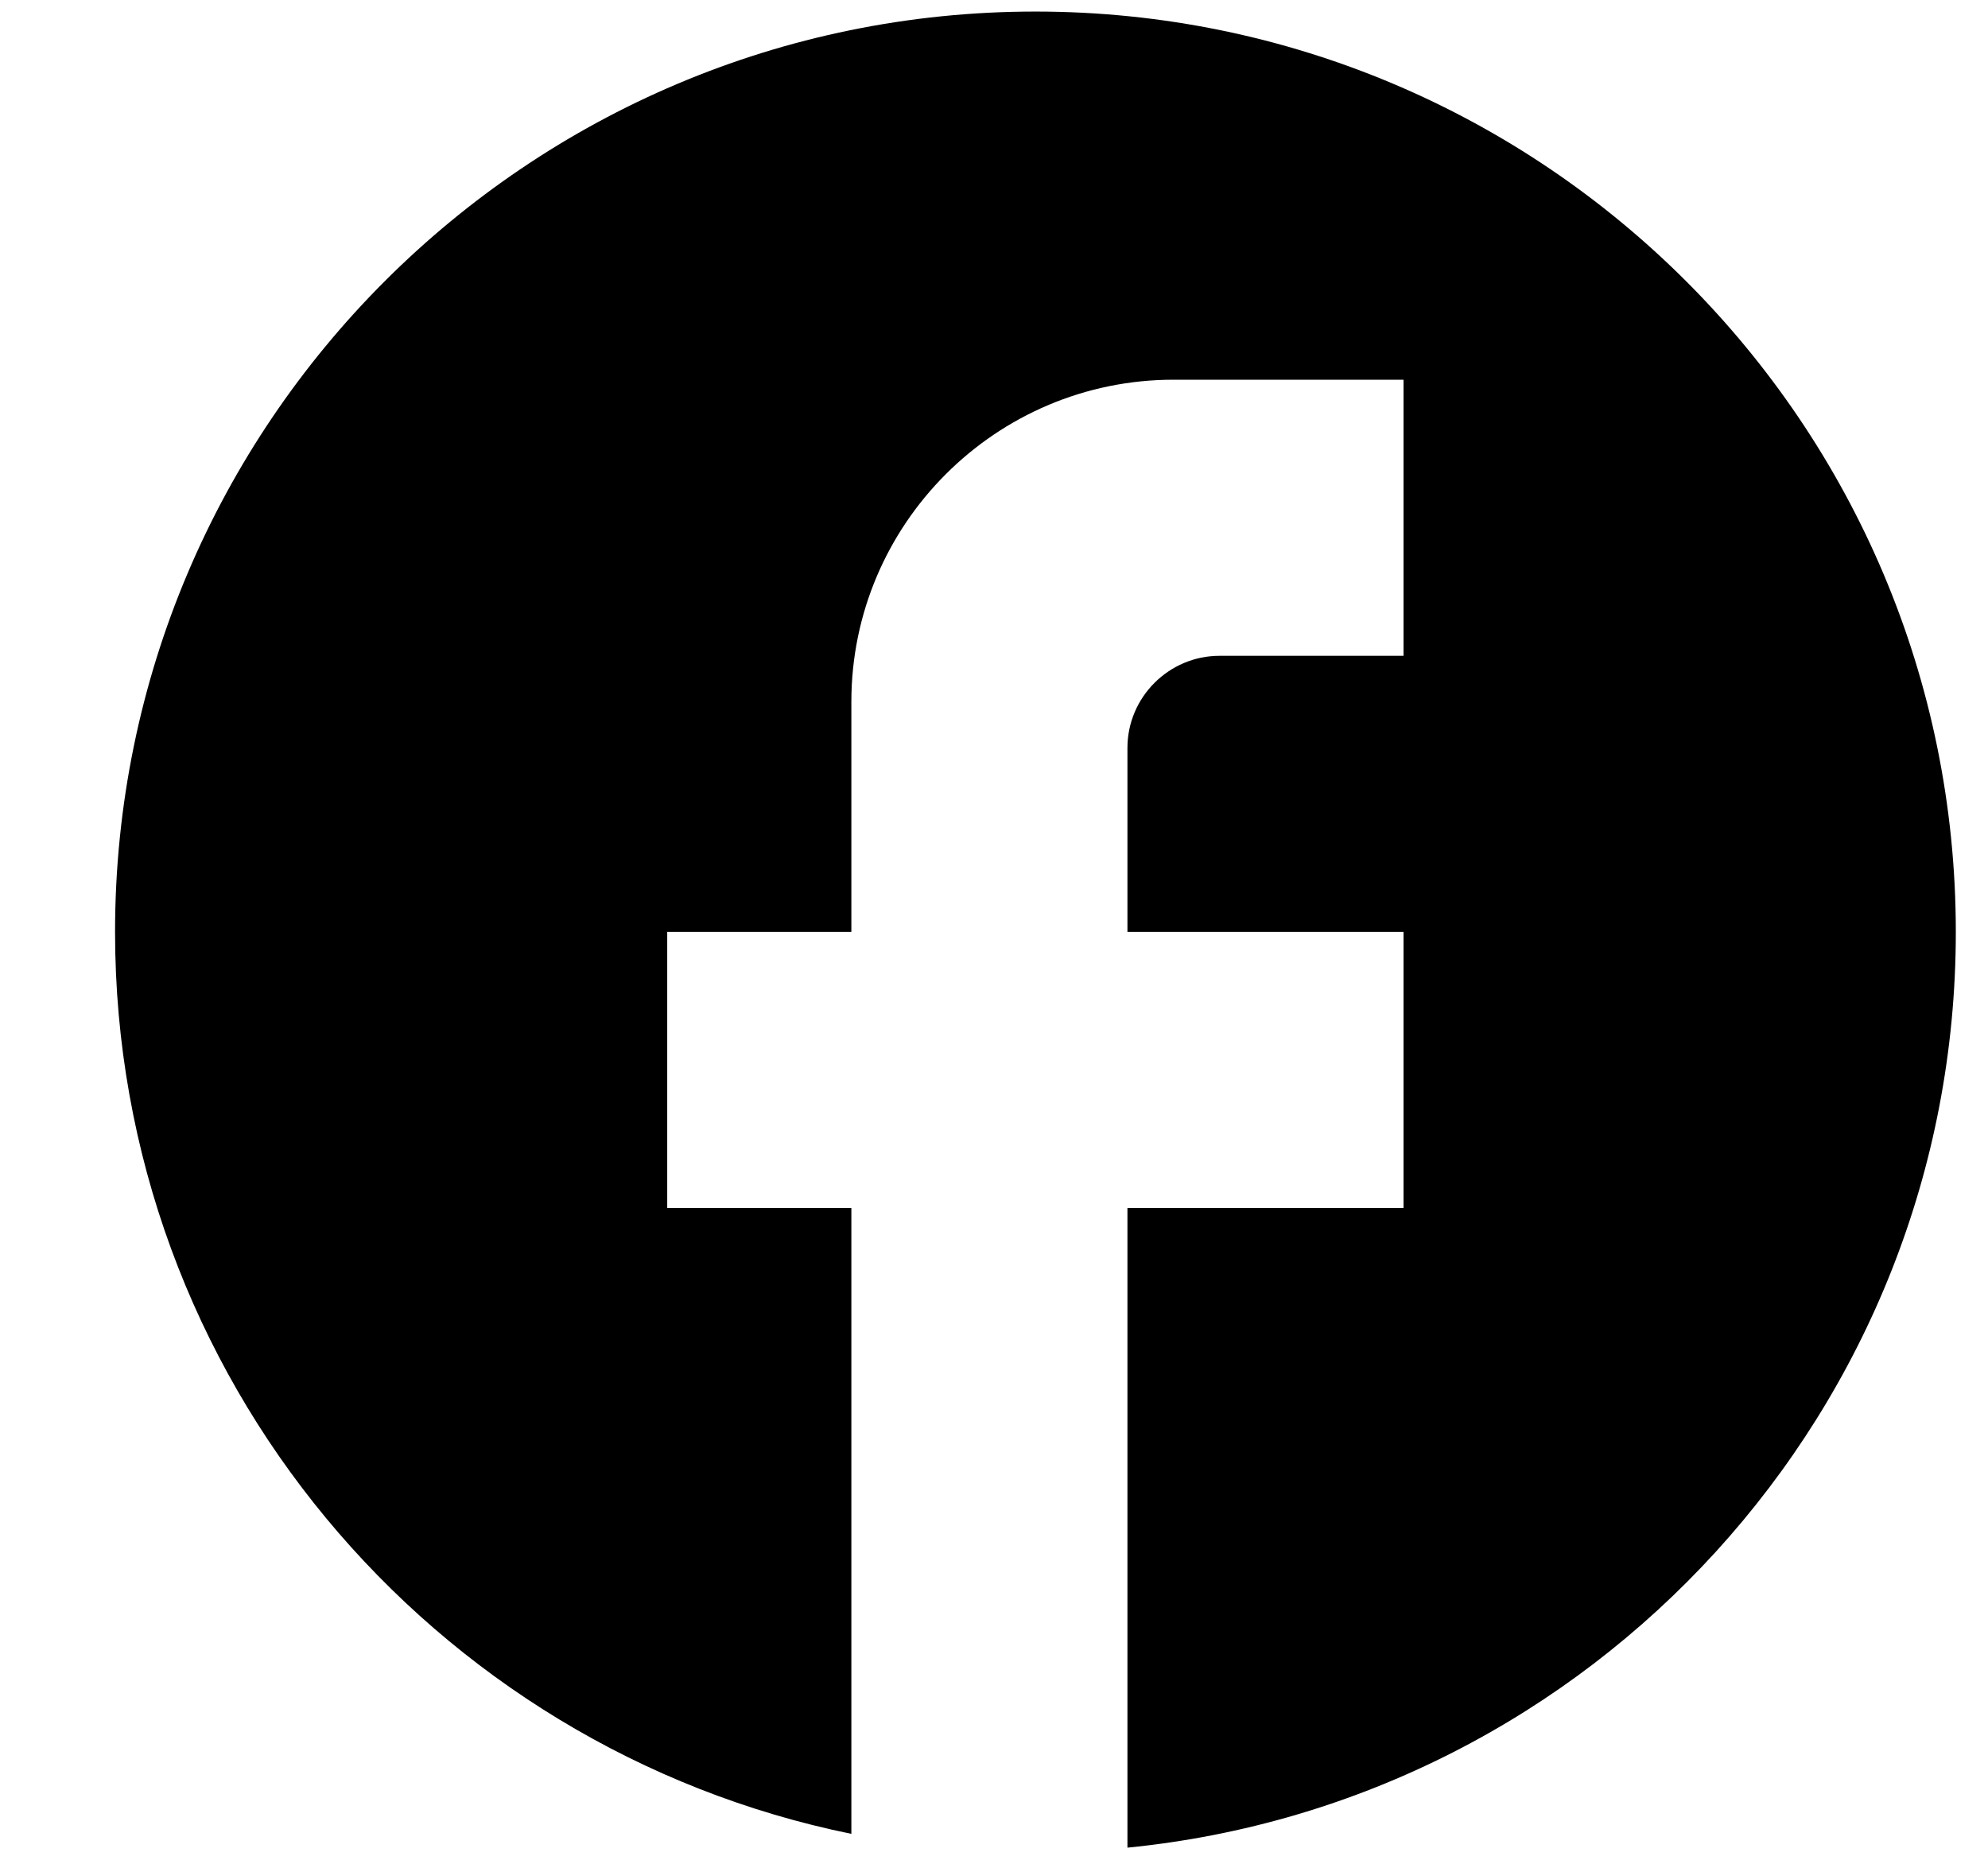
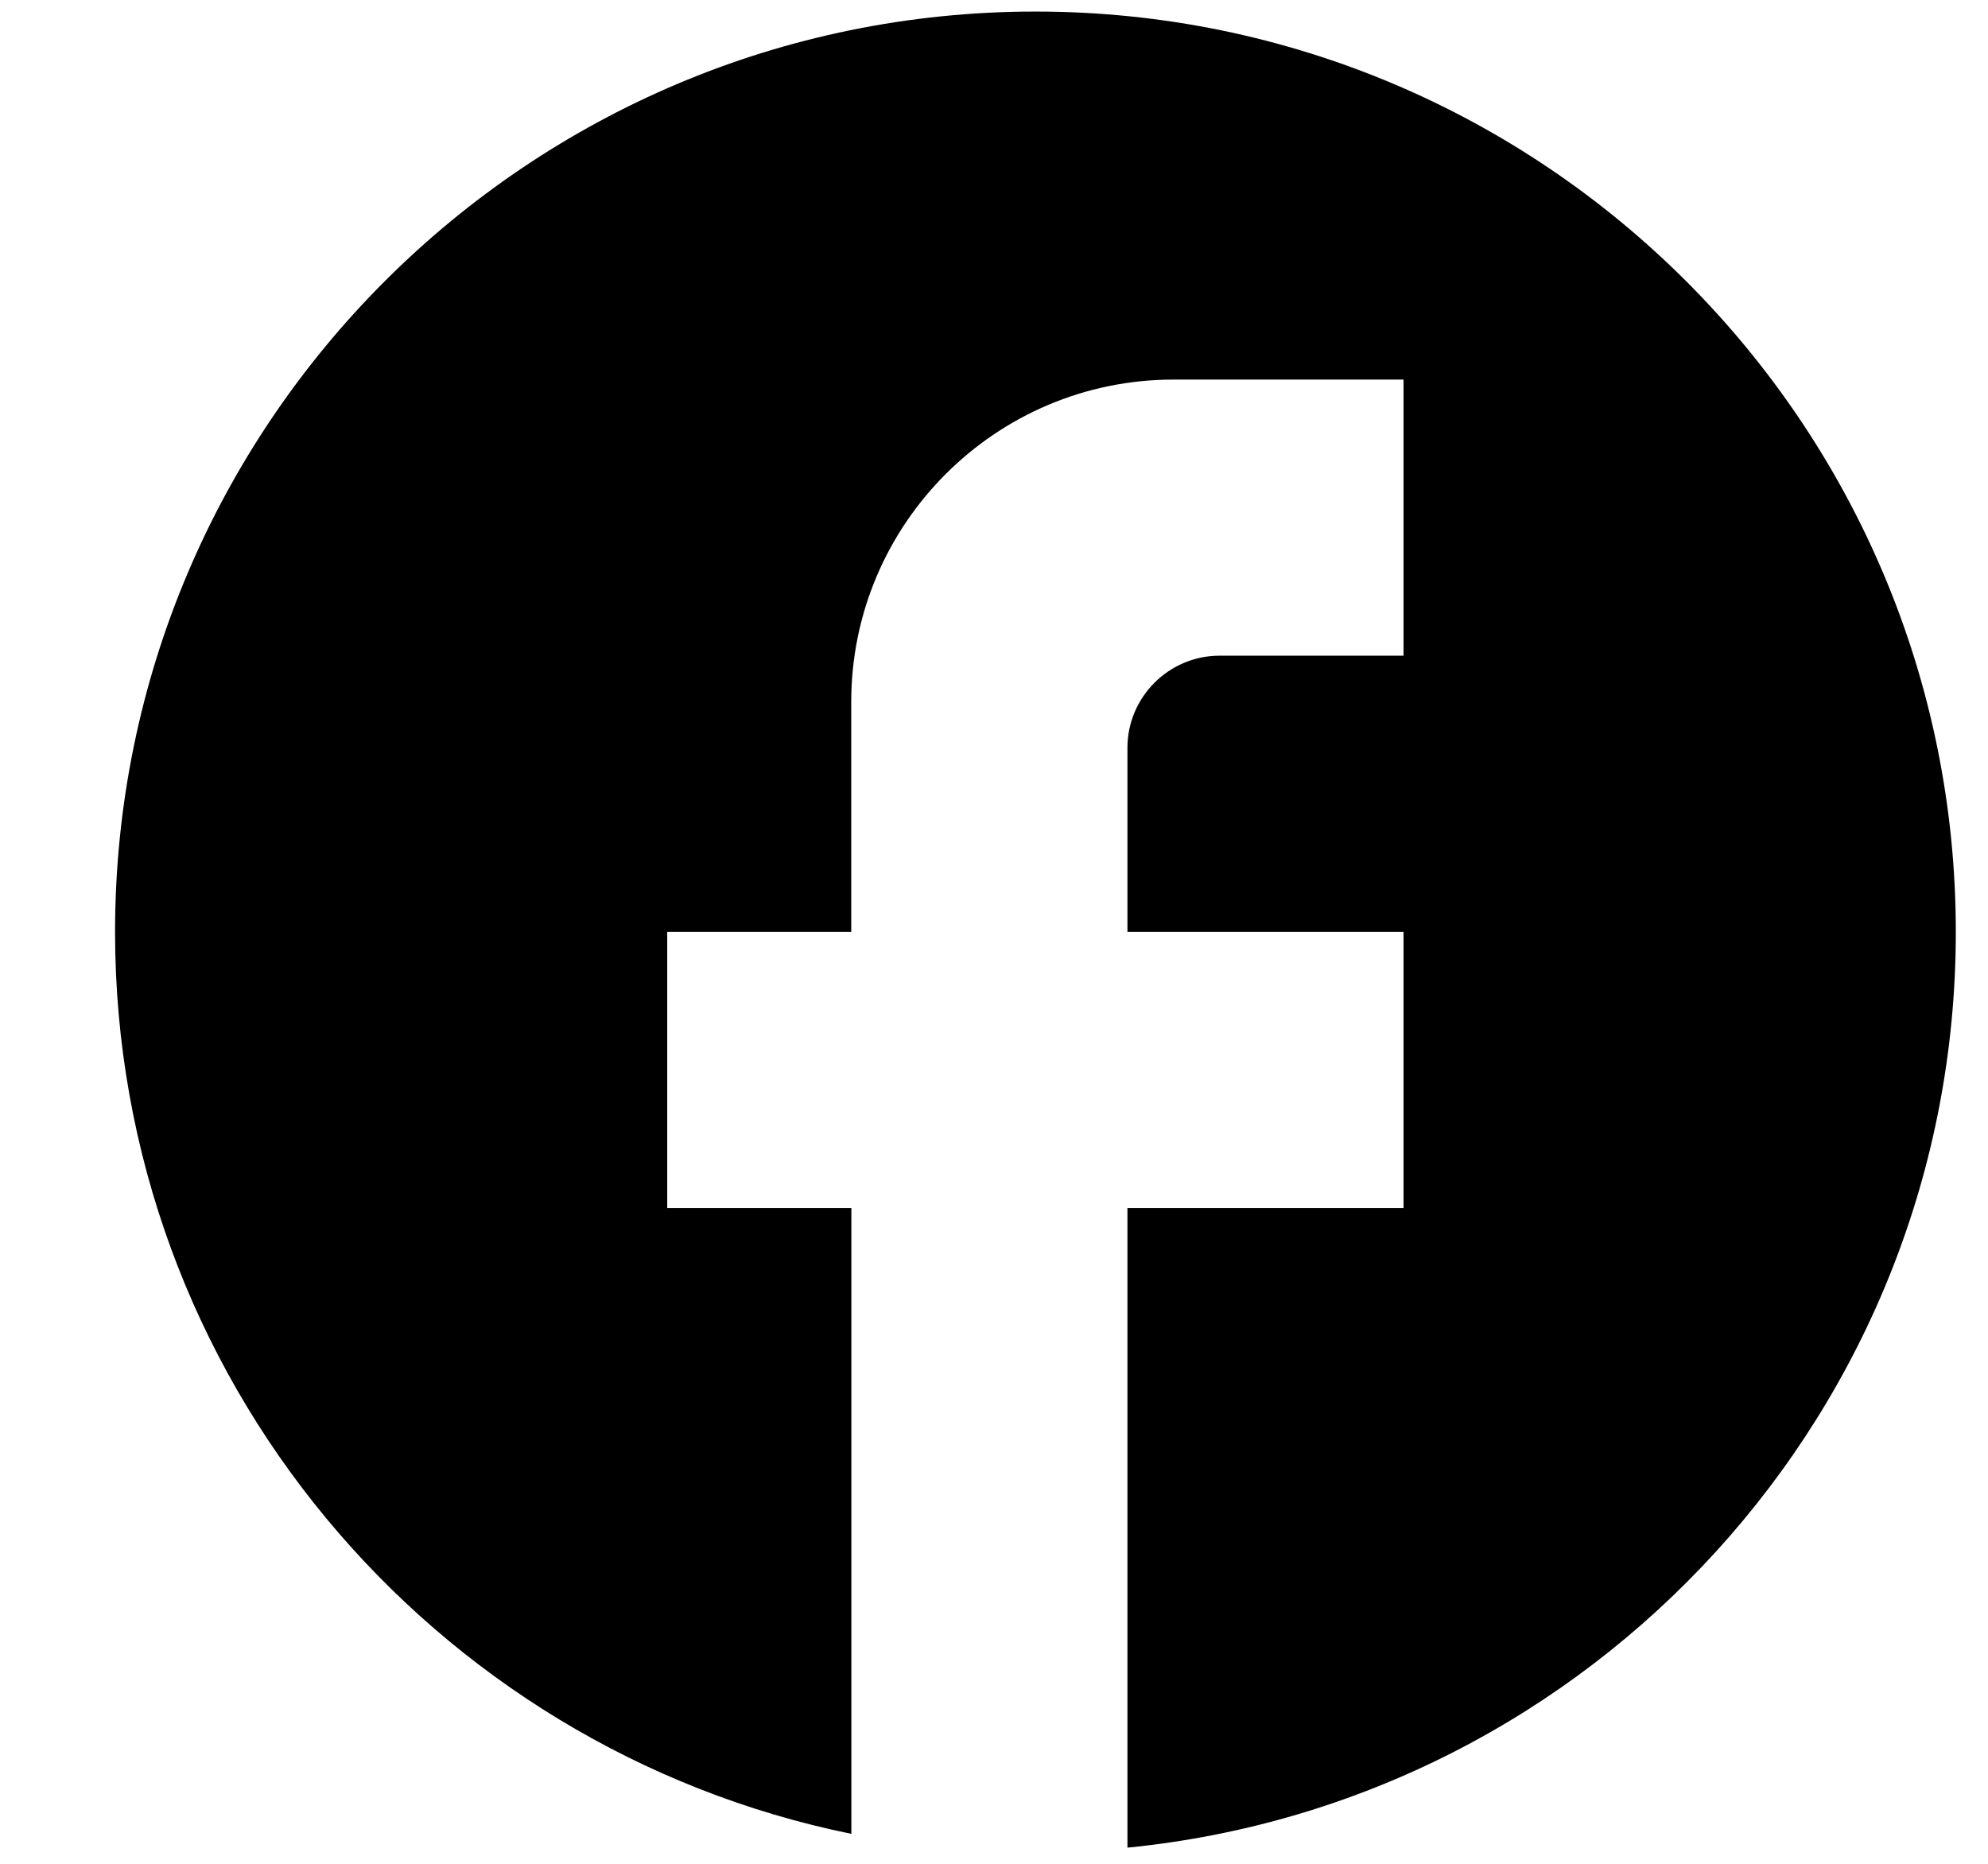
- <svg xmlns="http://www.w3.org/2000/svg" width="16" height="15" viewBox="0 0 16 15" fill="none">
-   <path d="M15.741 7.5C15.741 3.411 12.422 0.093 8.333 0.093C4.245 0.093 0.926 3.411 0.926 7.5C0.926 11.085 3.474 14.07 6.852 14.759V9.722H5.37V7.5H6.852V5.648C6.852 4.219 8.015 3.056 9.445 3.056H11.296V5.278H9.815C9.408 5.278 9.074 5.611 9.074 6.019V7.5H11.296V9.722H9.074V14.87C12.815 14.5 15.741 11.344 15.741 7.5Z" fill="black" />
+ <svg xmlns="http://www.w3.org/2000/svg" width="16" height="15" fill="none">
+   <path d="M15.741 7.5c0-4.089-3.318-7.407-7.407-7.407C4.245.093.926 3.411.926 7.5c0 3.585 2.548 6.57 5.926 7.259V9.722H5.37V7.5h1.481V5.648c0-1.43 1.163-2.593 2.593-2.593h1.852v2.222H9.815c-.407 0-.741.333-.741.741V7.5h2.222v2.222H9.074v5.148C12.815 14.5 15.741 11.344 15.741 7.5Z" fill="#000" />
</svg>
